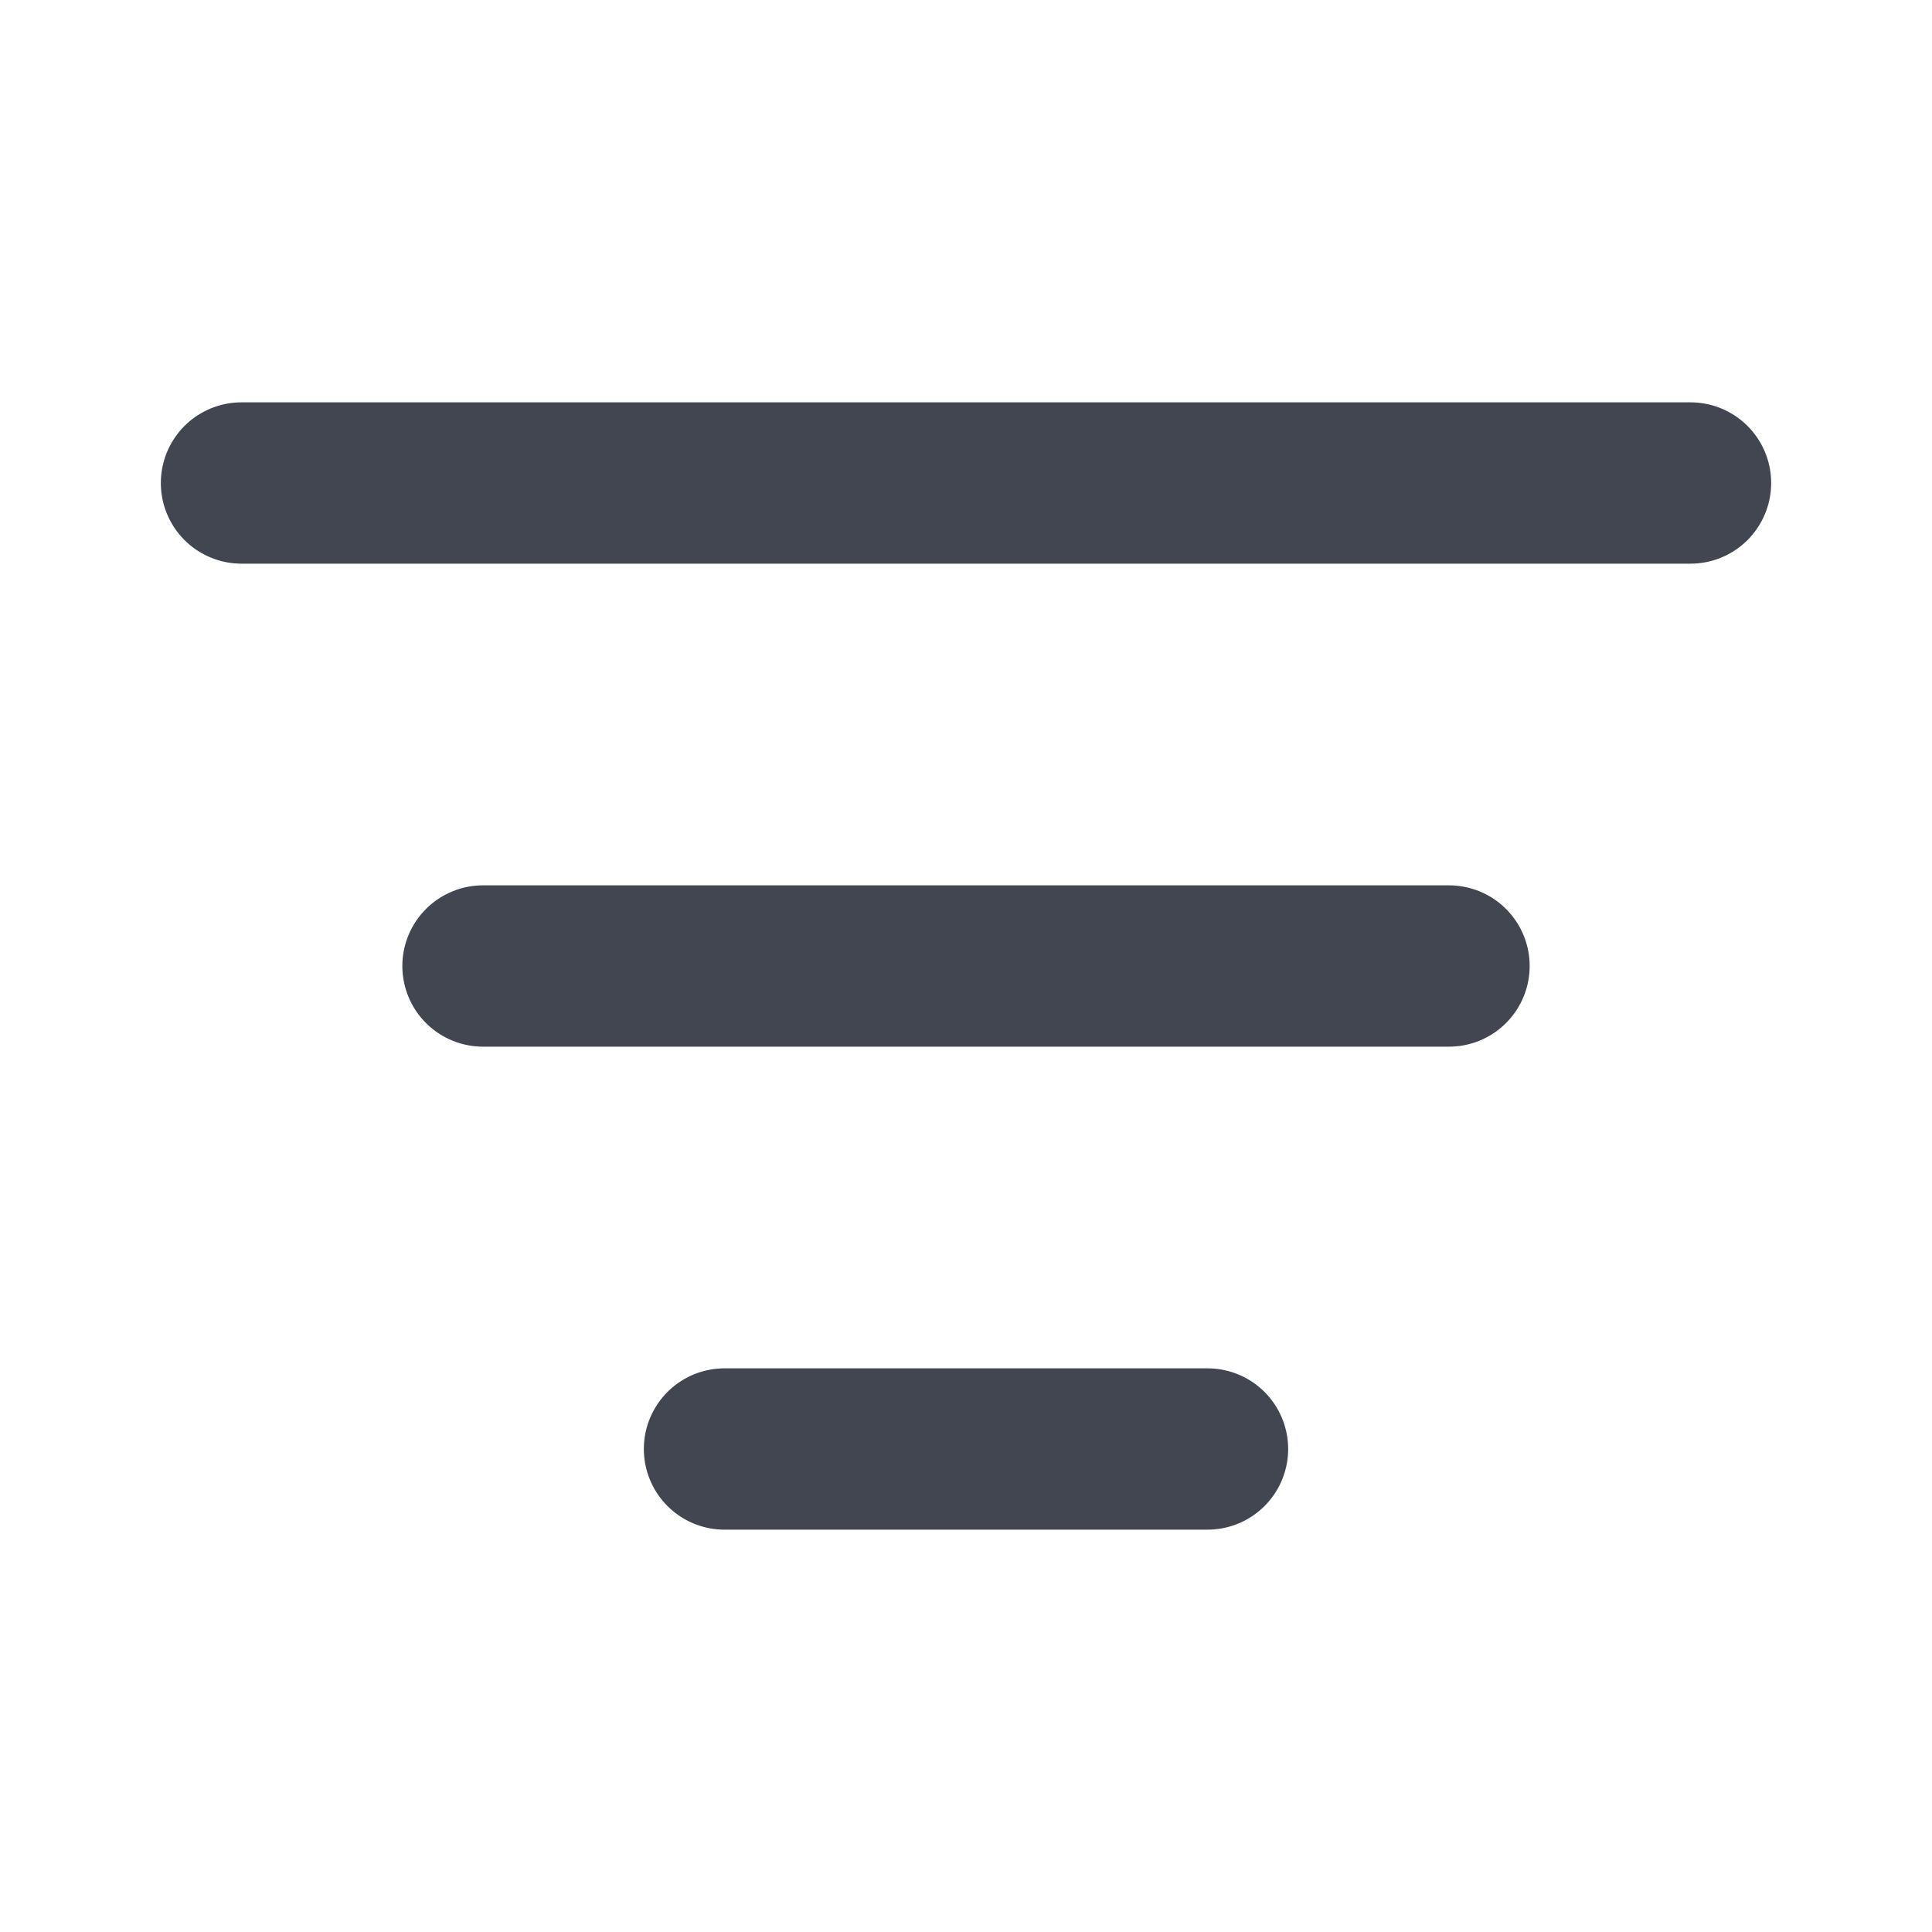
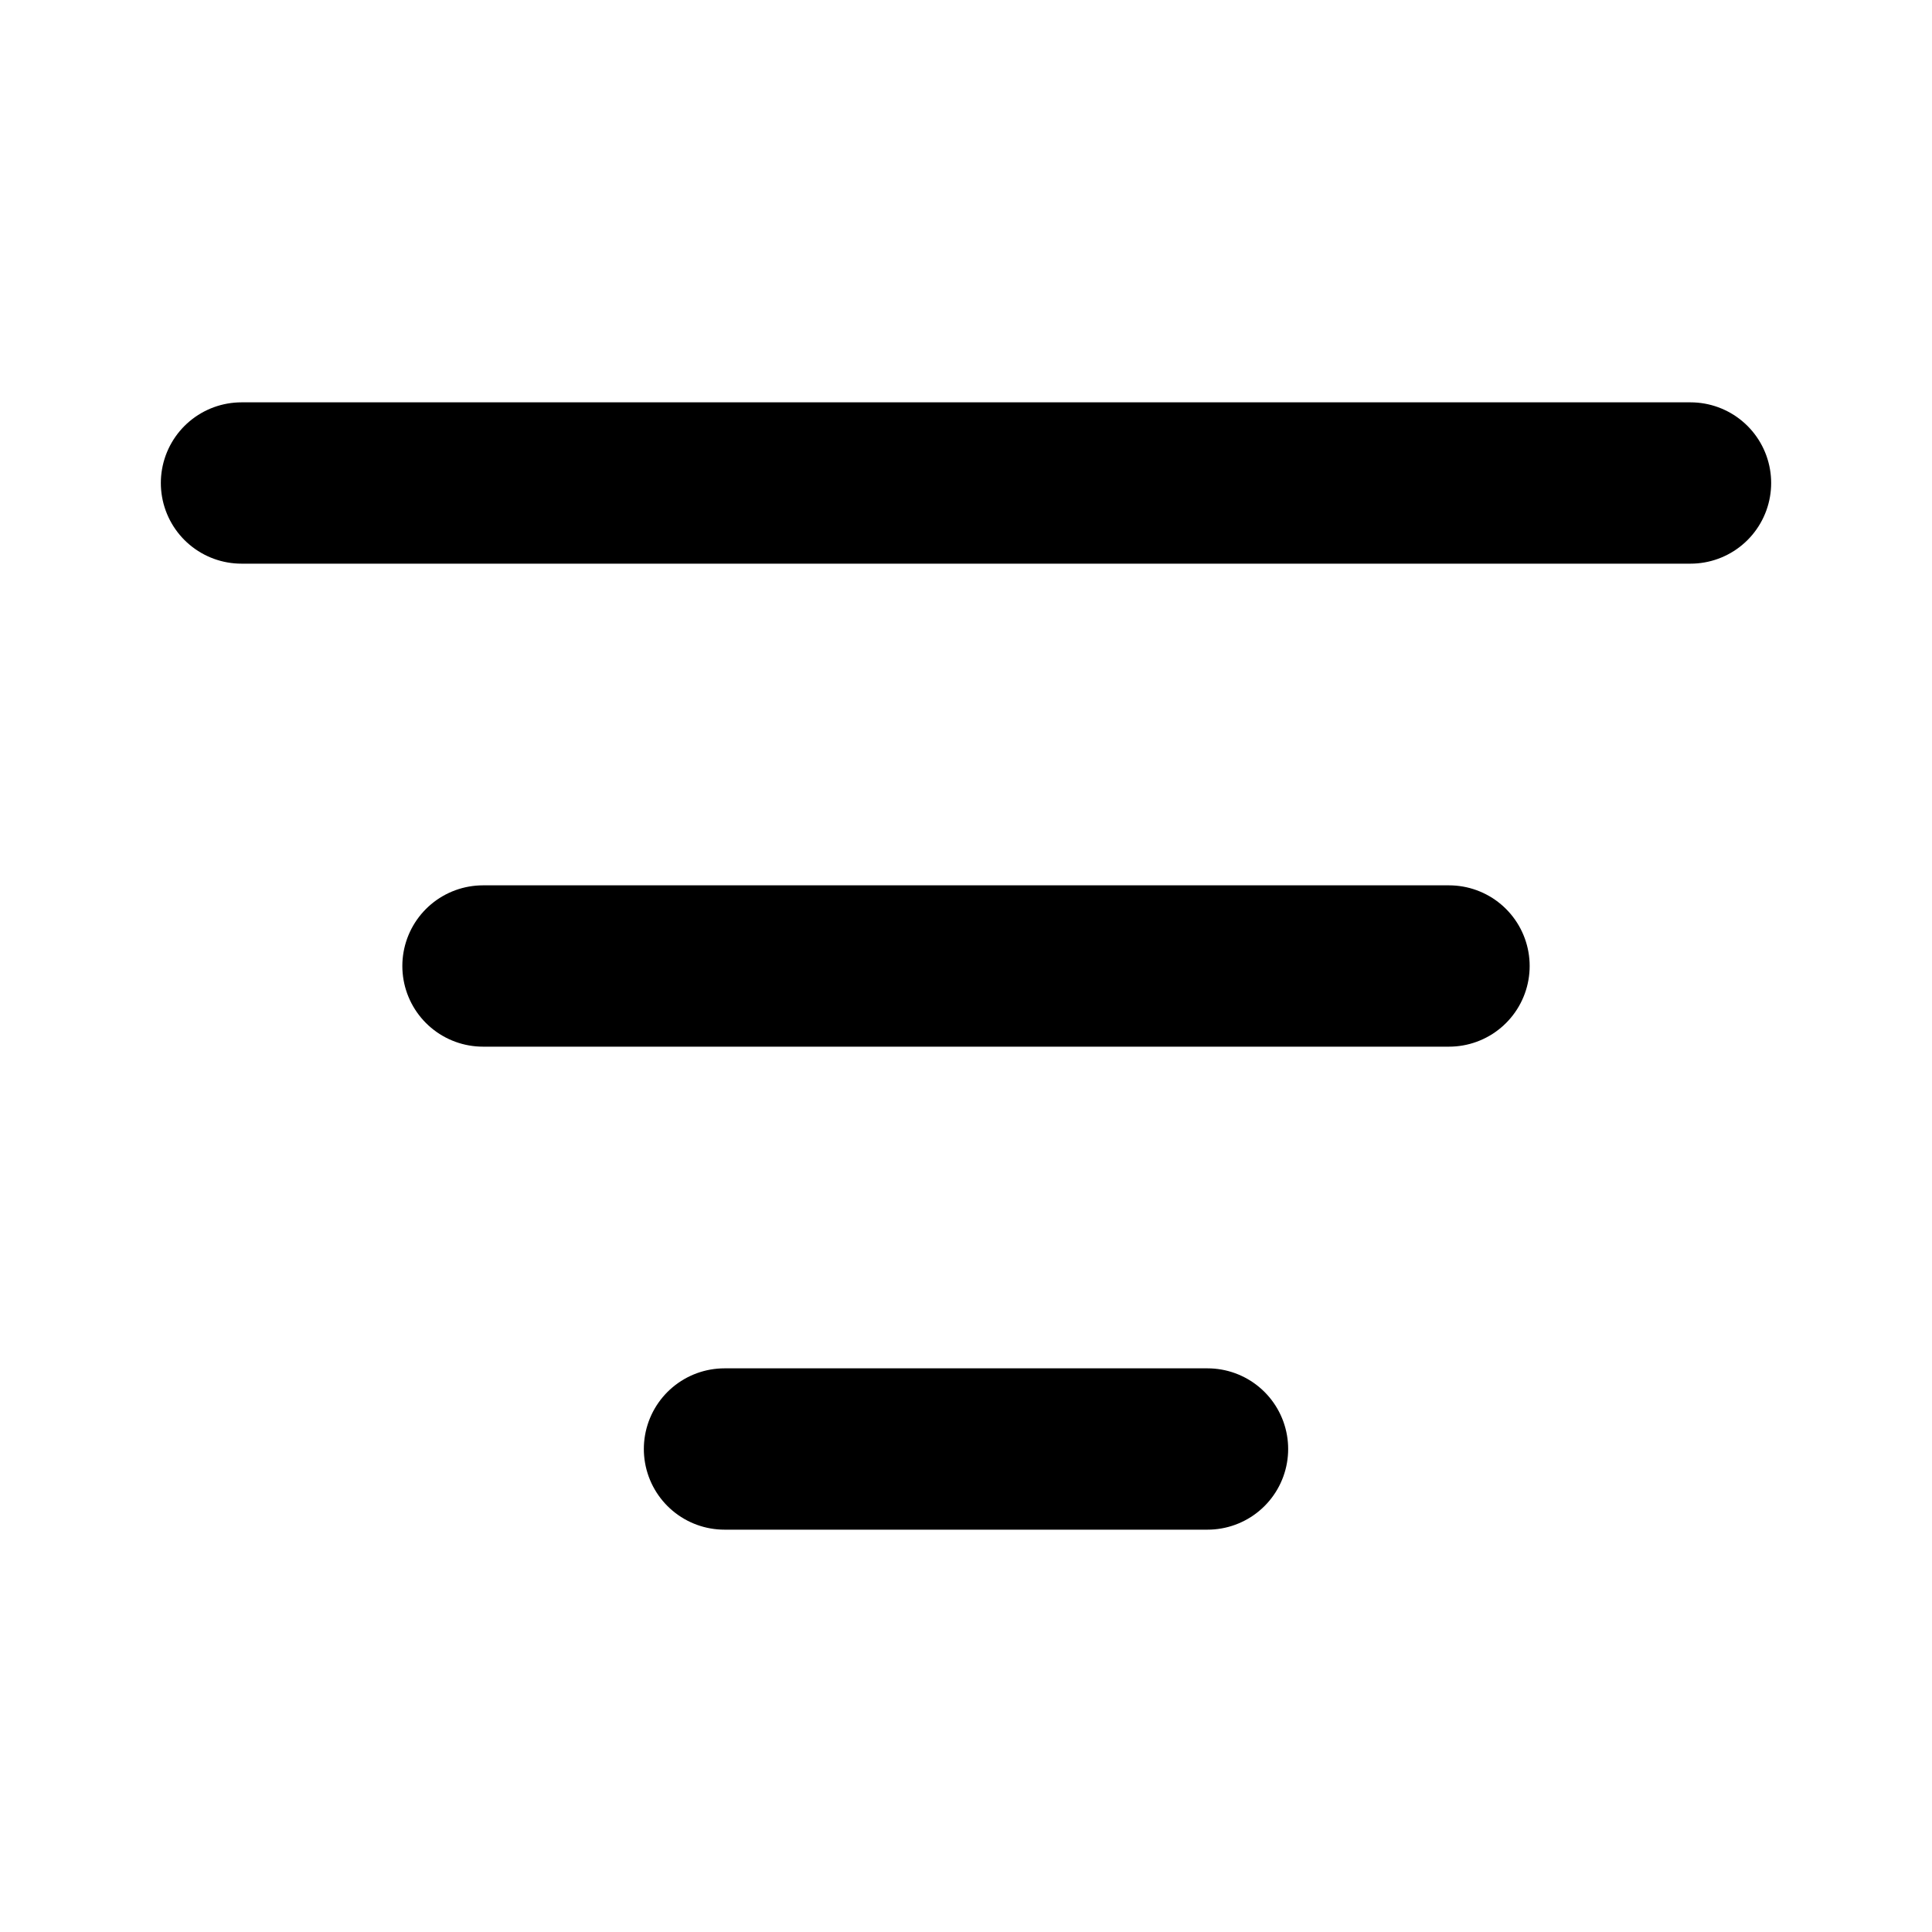
- <svg xmlns="http://www.w3.org/2000/svg" width="20" height="20" viewBox="0 0 20 20" fill="none">
-   <path d="M5 10H15M2.5 5H17.5M7.5 15H12.5" stroke="#414651" stroke-width="1.67" stroke-linecap="round" stroke-linejoin="round" />
+ <svg xmlns="http://www.w3.org/2000/svg" width="20" height="20" viewBox="0 0 20 20" fill="currentColor">
+   <path d="M5 10H15M2.5 5H17.5M7.5 15H12.5" stroke="currentColor" stroke-width="1.67" stroke-linecap="round" stroke-linejoin="round" />
</svg>
